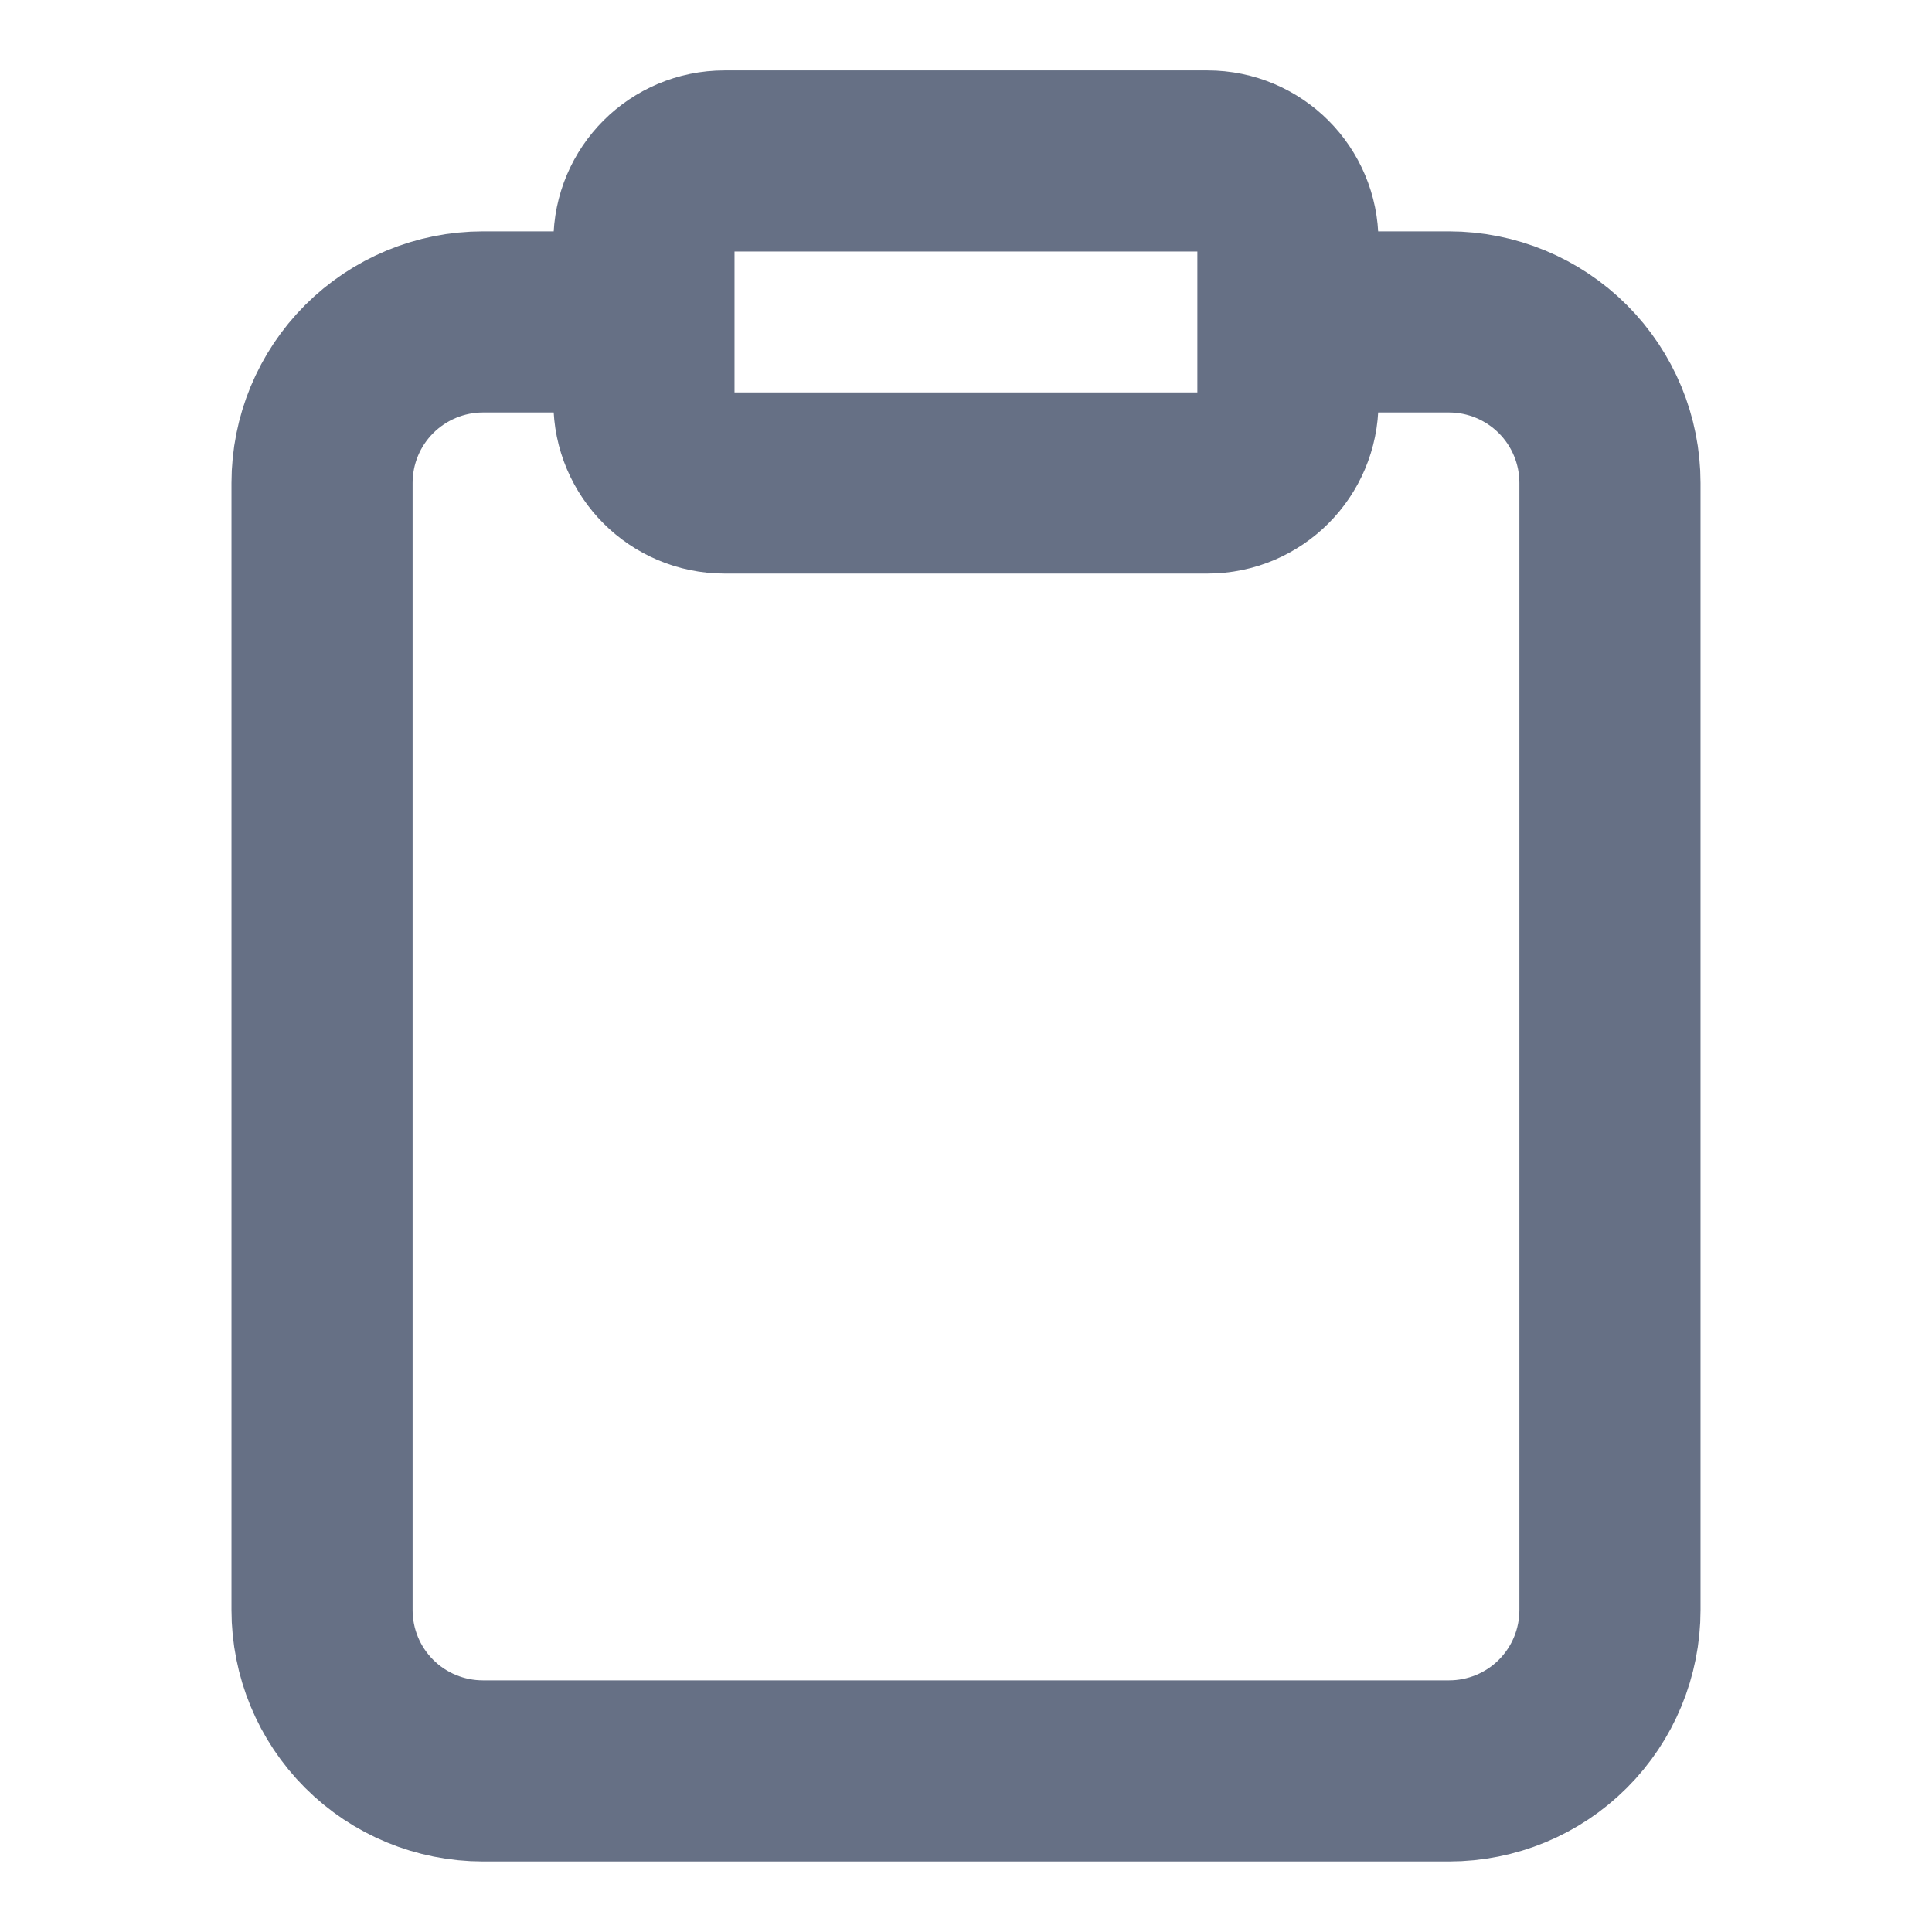
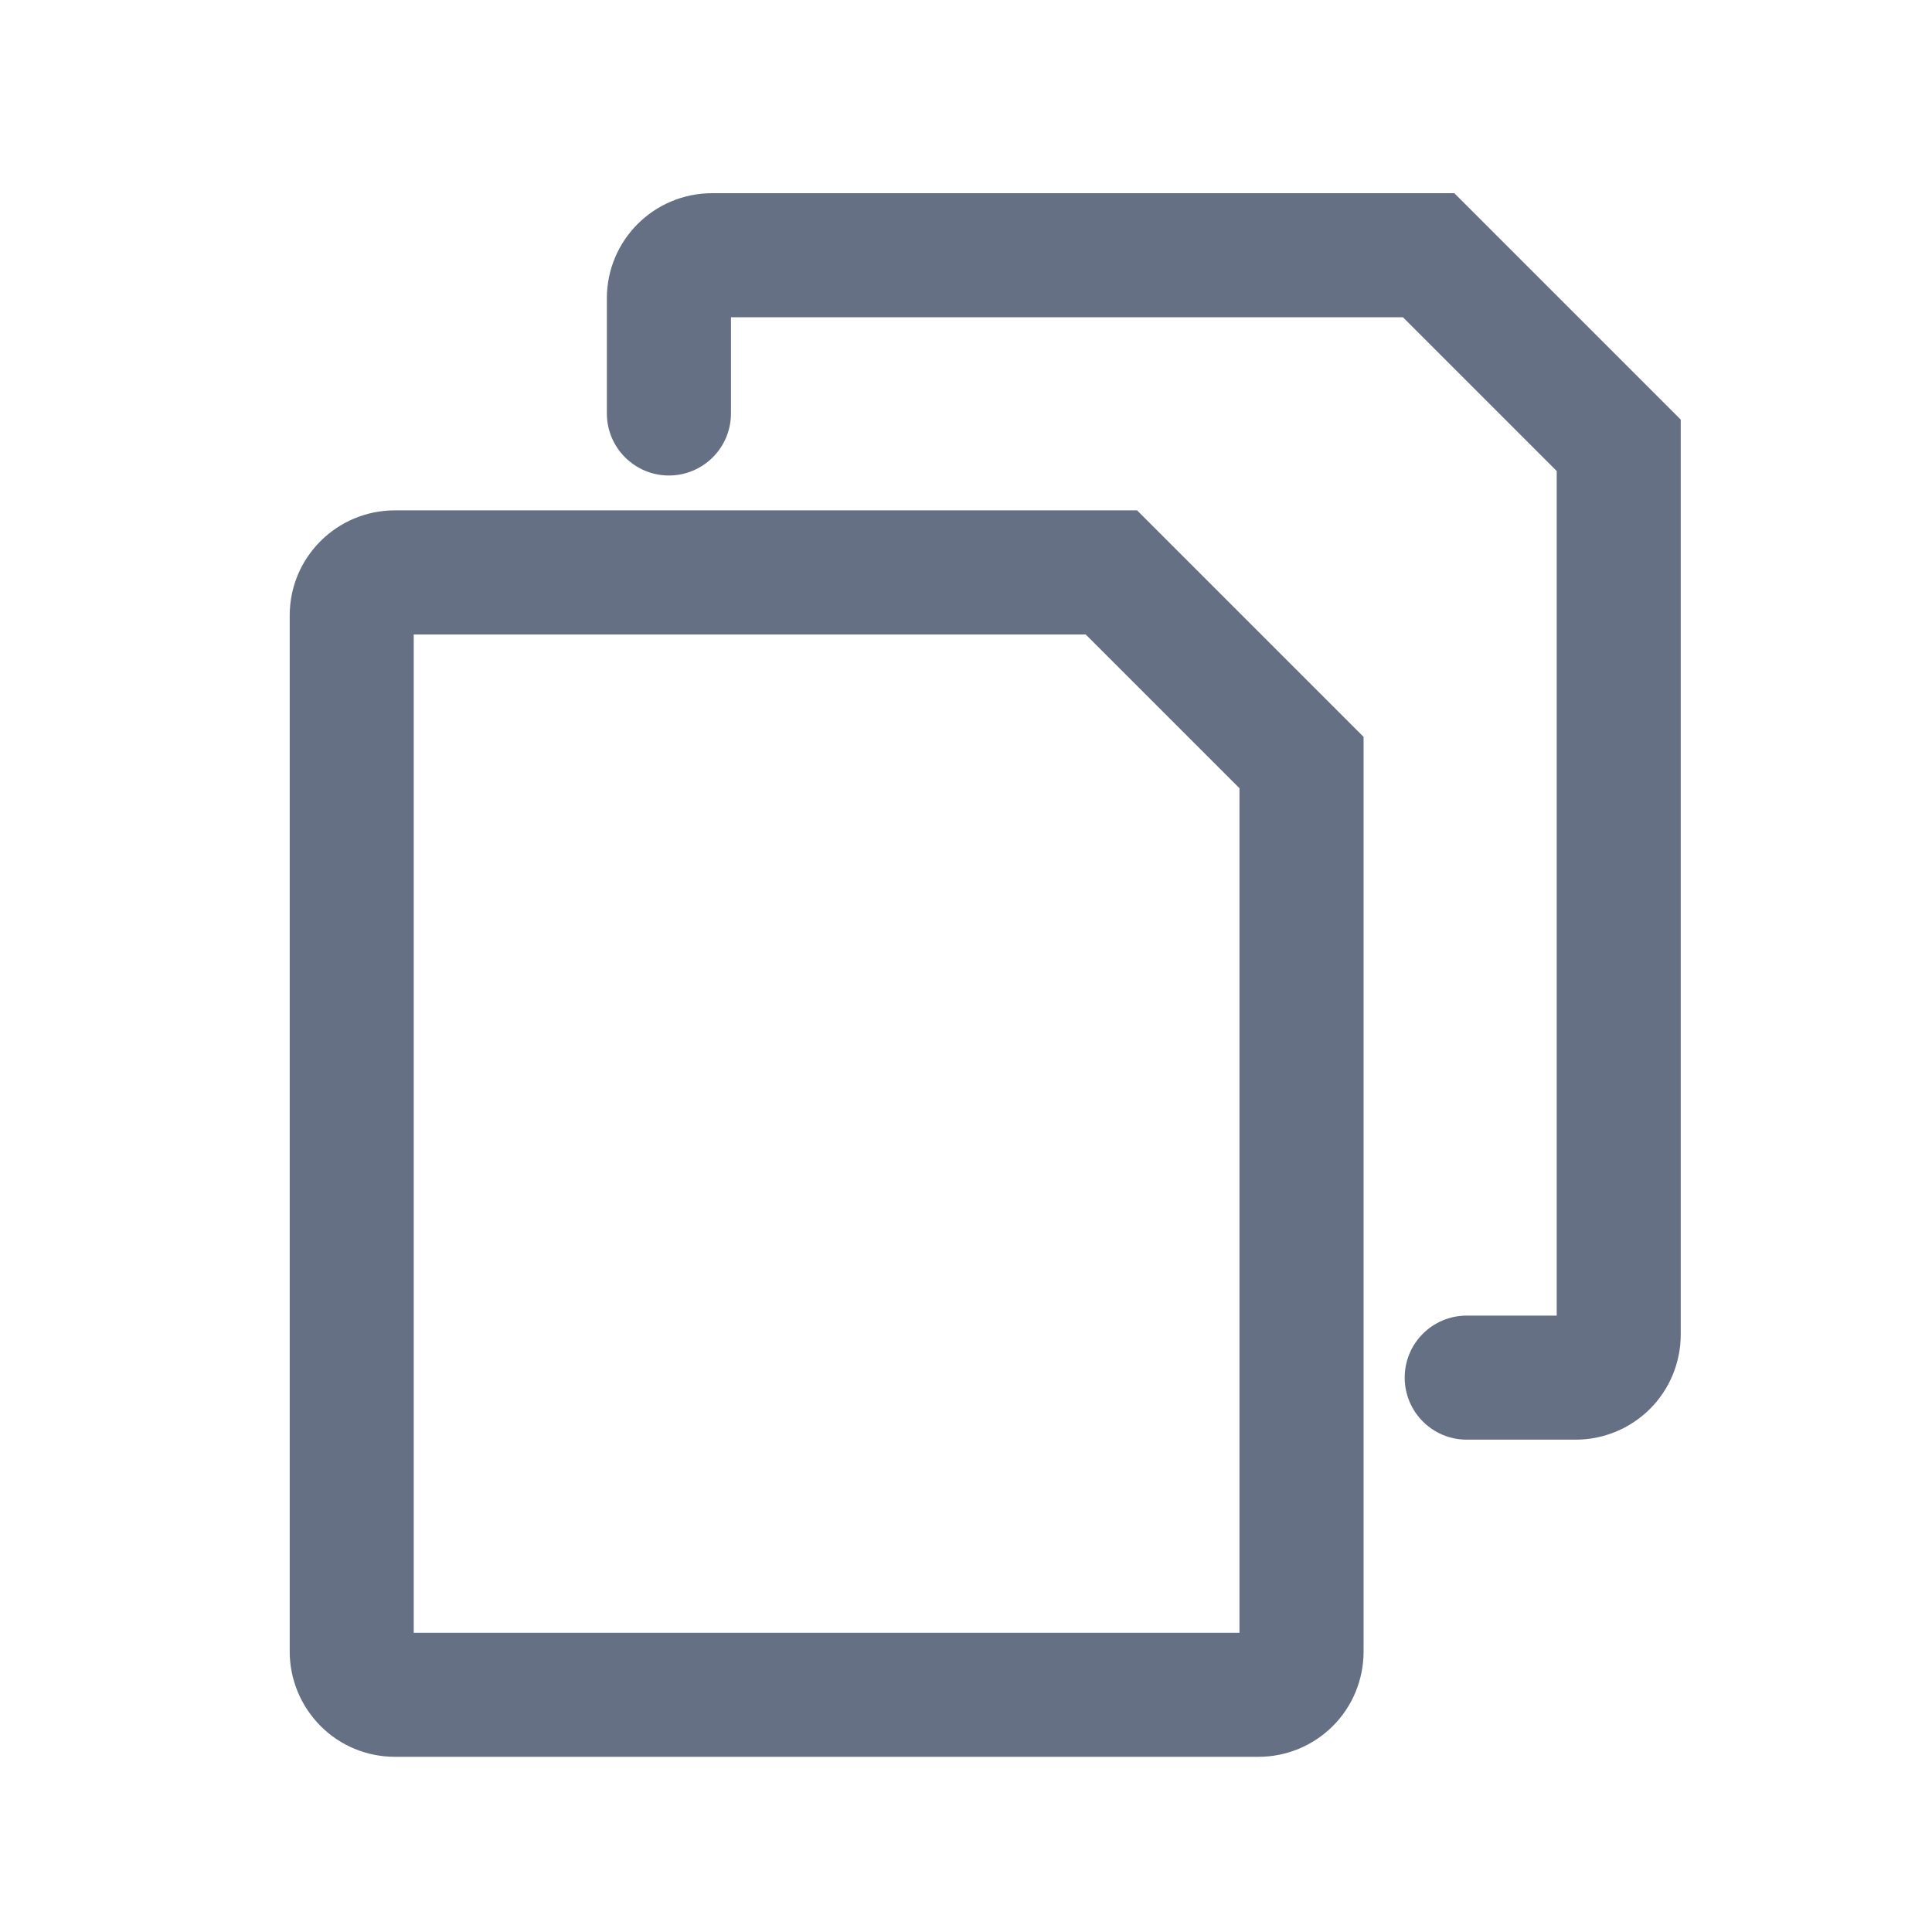
- <svg xmlns="http://www.w3.org/2000/svg" width="16" height="16" viewBox="0 0 16 16" fill="none">
-   <path d="M10.666 2.666H12C12.354 2.666 12.693 2.807 12.943 3.057C13.193 3.307 13.333 3.646 13.333 4V13.333C13.333 13.687 13.193 14.026 12.943 14.276C12.693 14.526 12.354 14.666 12 14.666H4C3.646 14.666 3.307 14.526 3.057 14.276C2.807 14.026 2.667 13.687 2.667 13.333V4C2.667 3.646 2.807 3.307 3.057 3.057C3.307 2.807 3.646 2.666 4 2.666H5.333M6 1.333H10C10.368 1.333 10.666 1.631 10.666 2V3.333C10.666 3.701 10.368 4 10 4H6C5.632 4 5.333 3.701 5.333 3.333V2C5.333 1.631 5.632 1.333 6 1.333Z" stroke="#667085" stroke-width="1.5" stroke-linecap="round" stroke-linejoin="round" />
+ <svg xmlns="http://www.w3.org/2000/svg" width="16" height="16" viewBox="0 0 25 24" version="1.1">
+   <g id="页面-1" stroke="none" stroke-width="1" fill="none" fill-rule="evenodd">
+     <g id="工作流-数据" transform="translate(-648, -317)" fill="#667085" fill-rule="nonzero">
+       <g id="icon/line/预览备份-7" transform="translate(648.7487, 317)">
+         <g id="copy-template" transform="translate(3, 2)">
+           <path d="M10.3,5.71 L12.29,7.7 L12.29,18.628 L1.605,18.628 L1.605,5.71 L10.3,5.71 M10.965,4.104 L1.362,4.104 C0.61,4.104 0,4.712 0,5.464 L0,18.871 C0,19.231 0.144,19.578 0.399,19.834 C0.654,20.091 1,20.233 1.362,20.233 L12.538,20.233 C12.898,20.233 13.244,20.089 13.499,19.834 C13.753,19.58 13.896,19.234 13.896,18.871 L13.896,7.035 L10.965,4.104 Z" id="形状" />
+           <path d="M15.07,0 L5.466,0 C4.714,0 4.104,0.608 4.104,1.36 L4.104,2.85 C4.104,3.293 4.464,3.653 4.907,3.653 L4.907,3.653 L4.907,3.653 C5.35,3.653 5.71,3.293 5.71,2.85 L5.71,1.605 L5.71,1.605 L14.405,1.605 L16.395,3.595 L16.395,14.524 L15.23,14.524 C14.787,14.524 14.428,14.883 14.428,15.326 C14.428,15.77 14.787,16.129 15.23,16.129 L16.643,16.129 L16.643,16.129 C17.003,16.129 17.349,15.984 17.603,15.73 C17.858,15.475 18,15.129 18,14.767 L18,2.93 L15.07,0 Z" id="路径" />
+         </g>
+       </g>
+     </g>
+   </g>
</svg>
